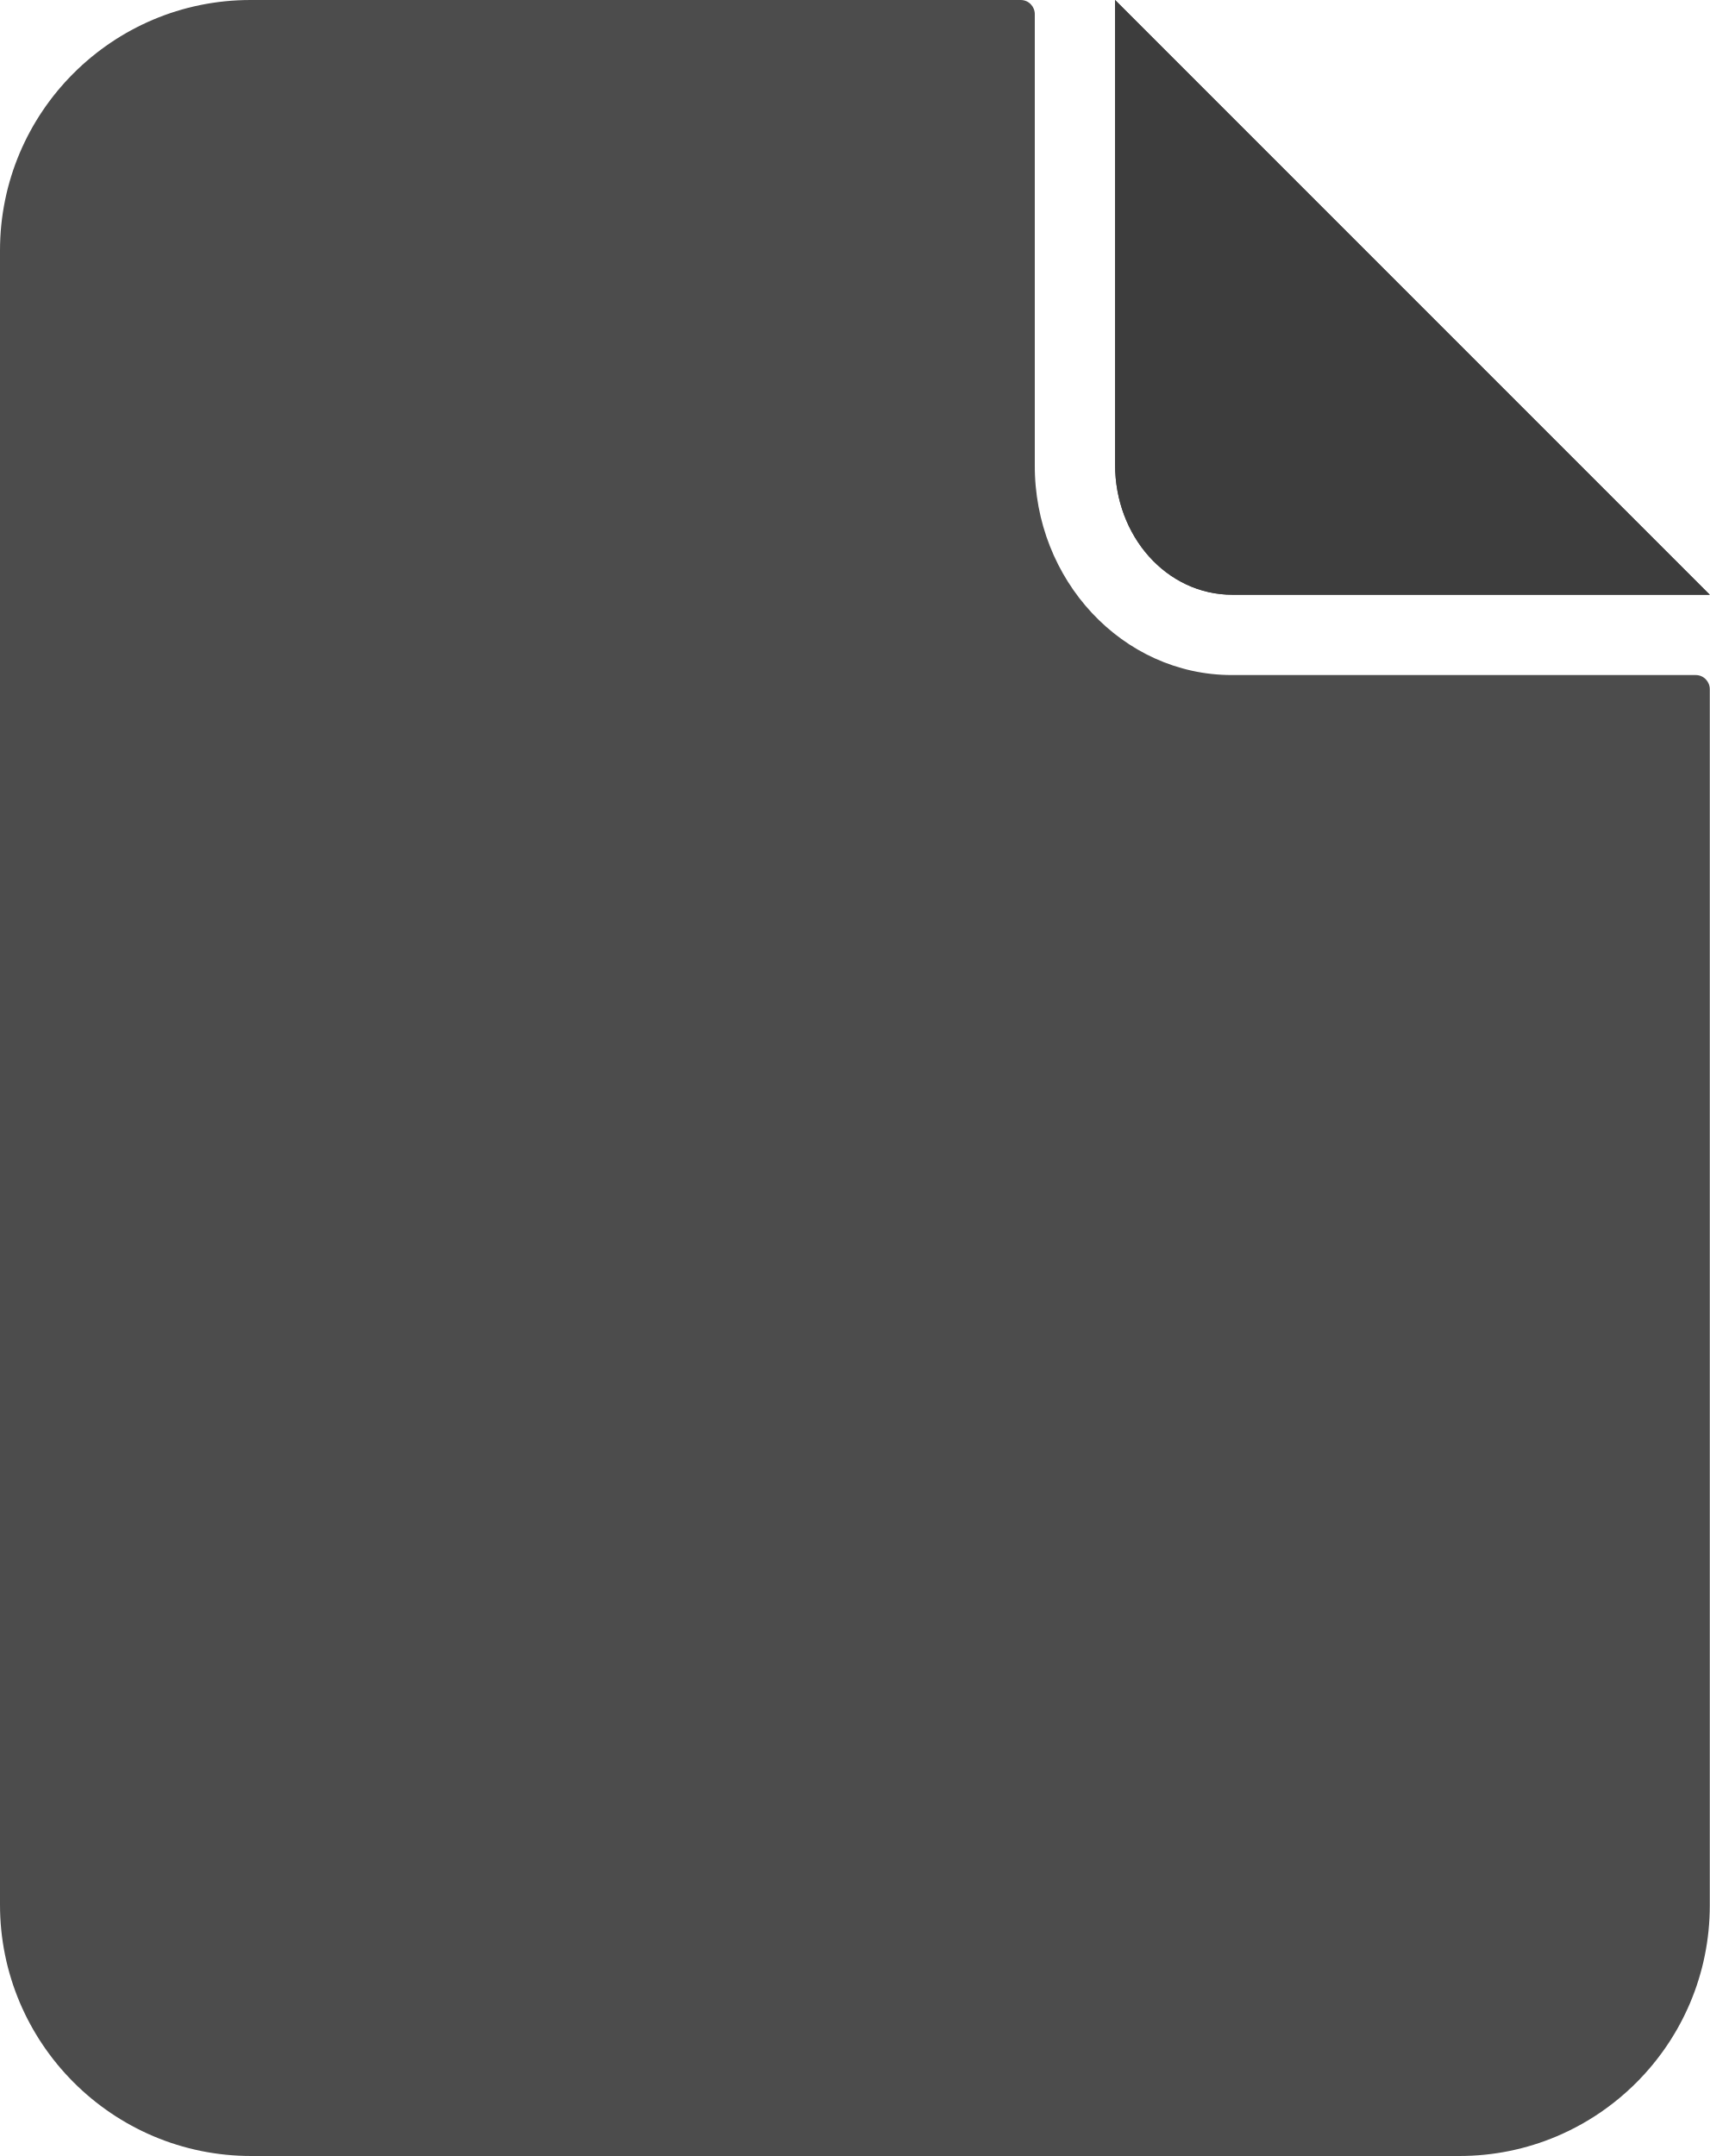
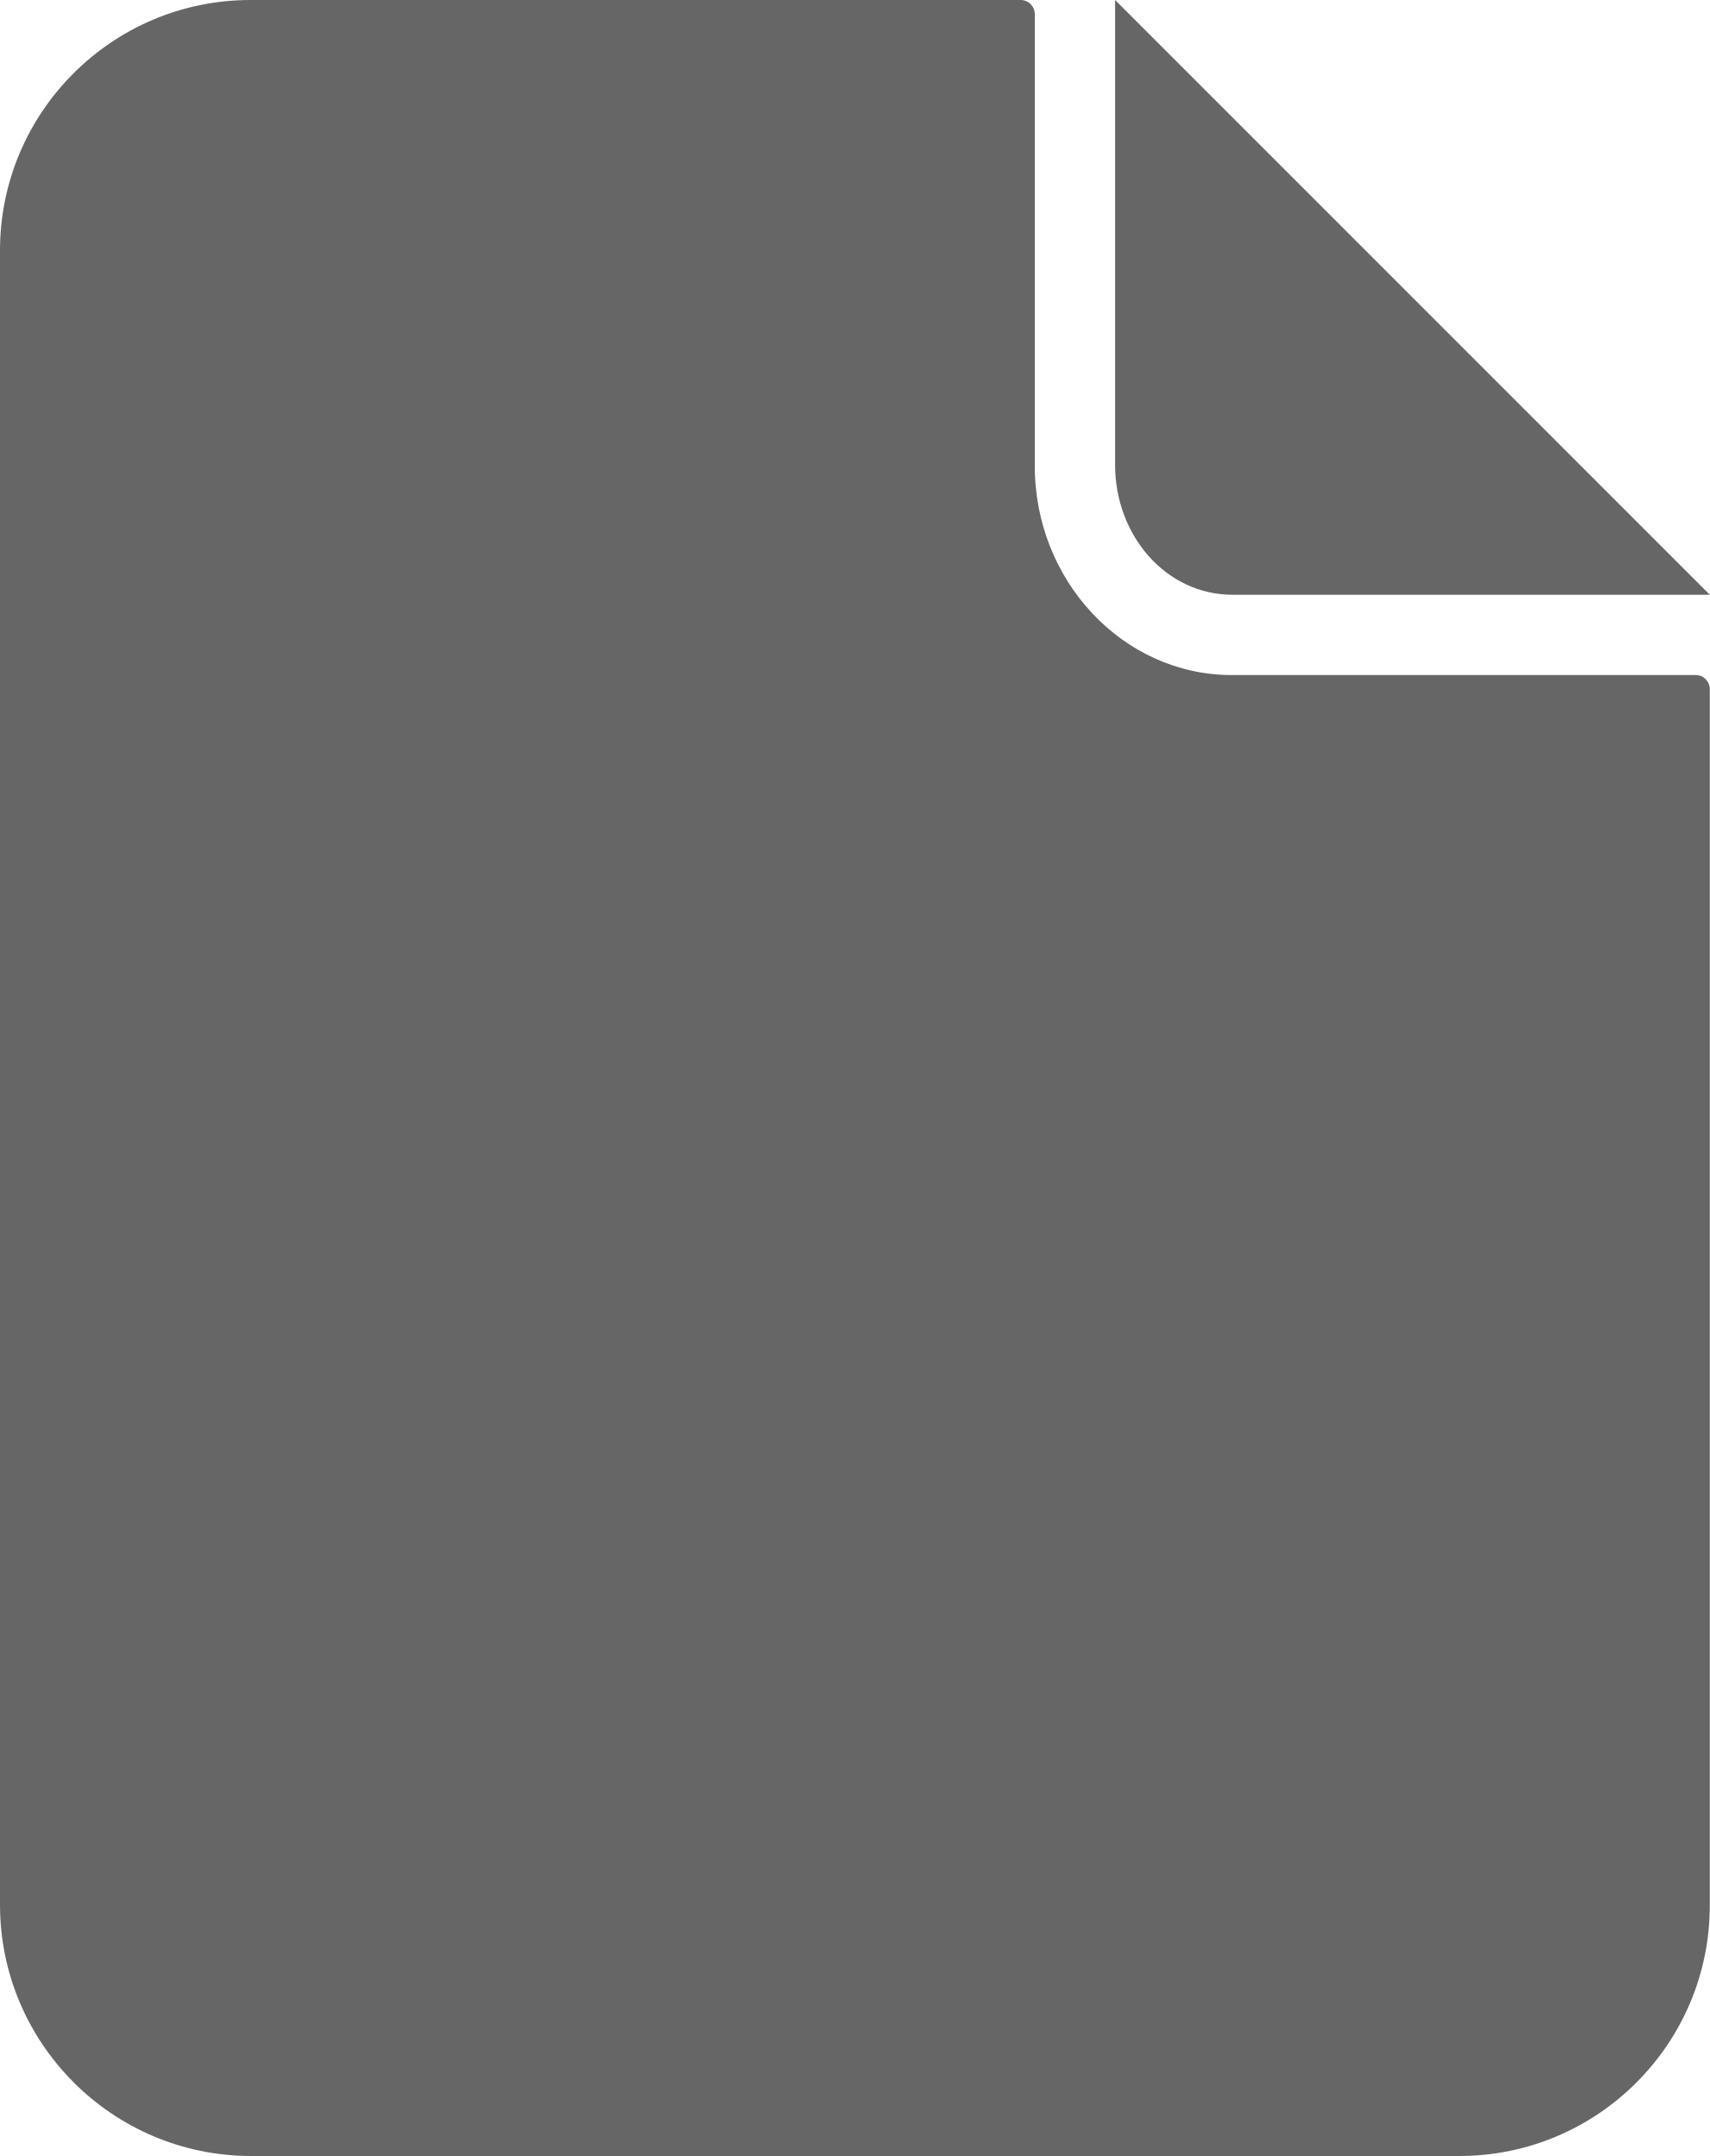
<svg xmlns="http://www.w3.org/2000/svg" id="Layer_1" viewBox="0 0 23 29">
  <defs>
-     <style>.cls-1{fill:#3d3d3d;}.cls-2{fill:#4c4c4c;}</style>
+     <style>.cls-1{fill:#666;}</style>
  </defs>
-   <path class="cls-2" d="m13.92,6.25V.19c0-.1-.08-.19-.19-.19H3.37C1.51,0,0,1.51,0,3.37v22.25c0,1.86,1.51,3.38,3.38,3.38h16.25c1.86,0,3.37-1.51,3.37-3.37V9.27c0-.1-.08-.19-.19-.19h-6.24c-1.47,0-2.66-1.28-2.65-2.83Z" />
-   <path class="cls-2" d="m16.58,8h6.42L15,0v6.25c0,.96.69,1.75,1.58,1.75Z" />
+   <path class="cls-1" d="m13.92,6.25V.19c0-.1-.08-.19-.19-.19H3.37C1.51,0,0,1.51,0,3.37v22.25c0,1.86,1.51,3.38,3.38,3.38h16.25c1.86,0,3.37-1.51,3.37-3.37V9.27c0-.1-.08-.19-.19-.19h-6.24c-1.47,0-2.66-1.28-2.65-2.83Z" />
  <path class="cls-1" d="m16.58,8h6.42L15,0v6.25c0,.96.69,1.75,1.58,1.75Z" />
</svg>
